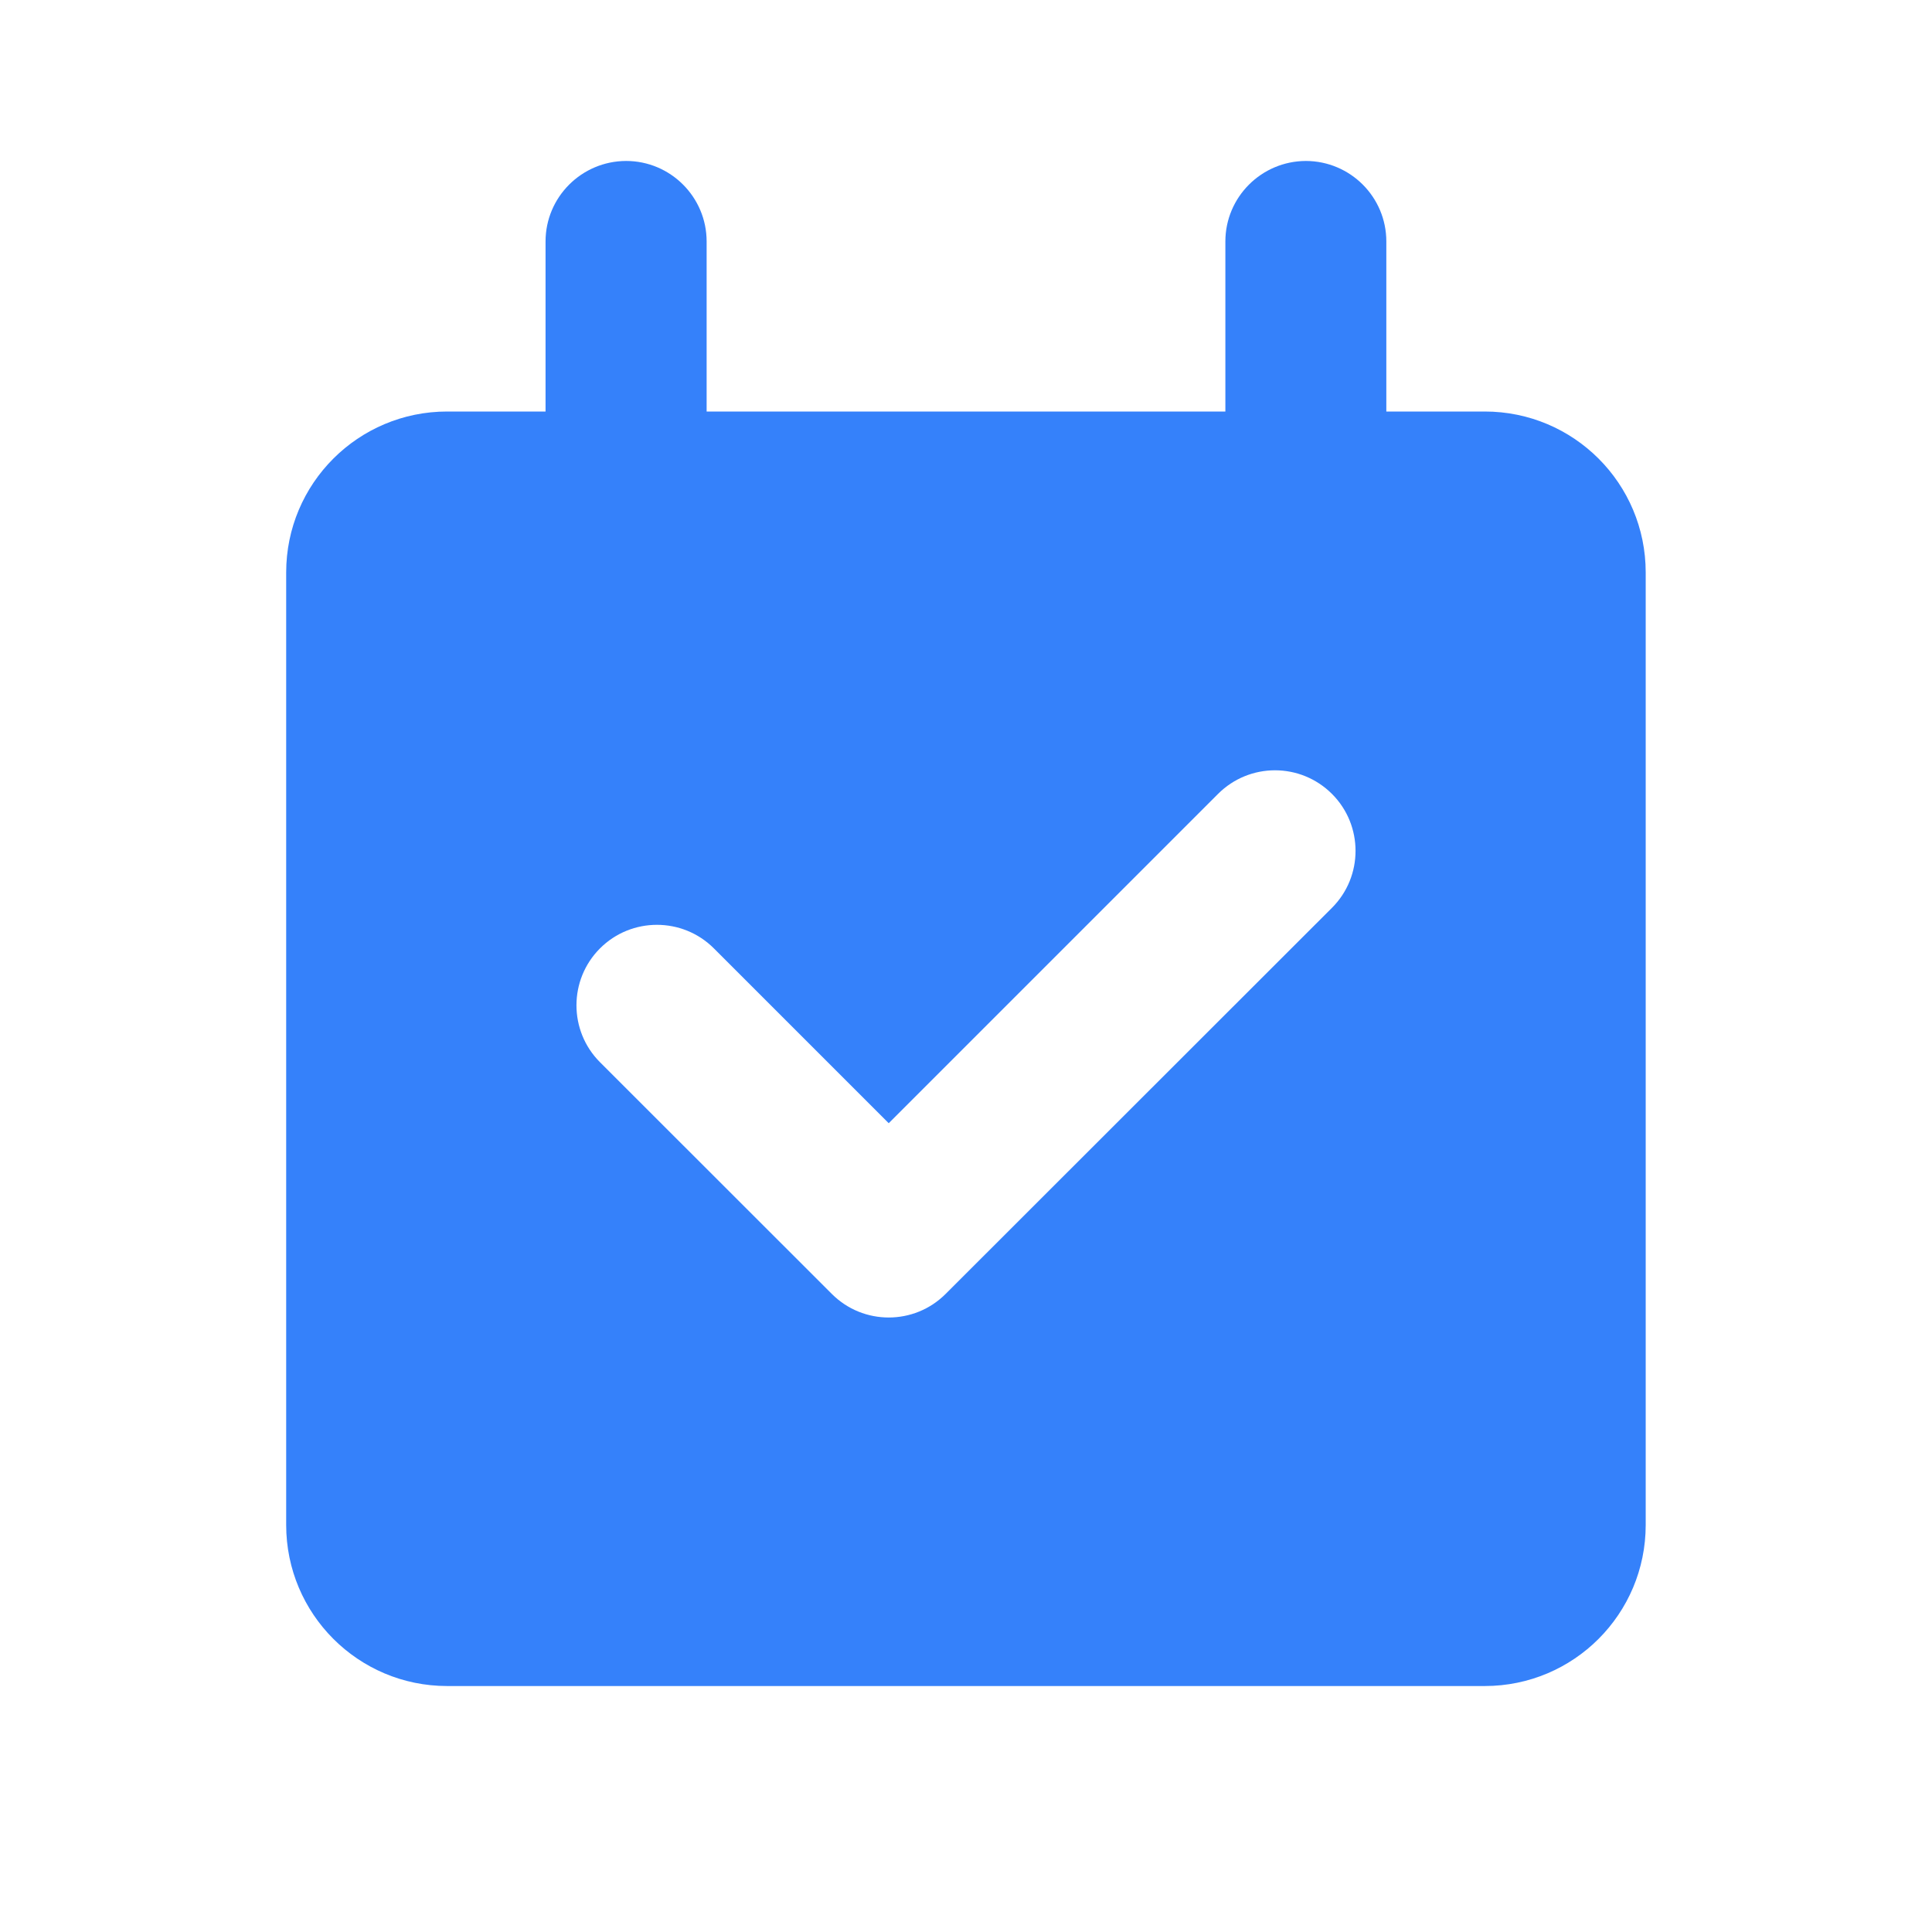
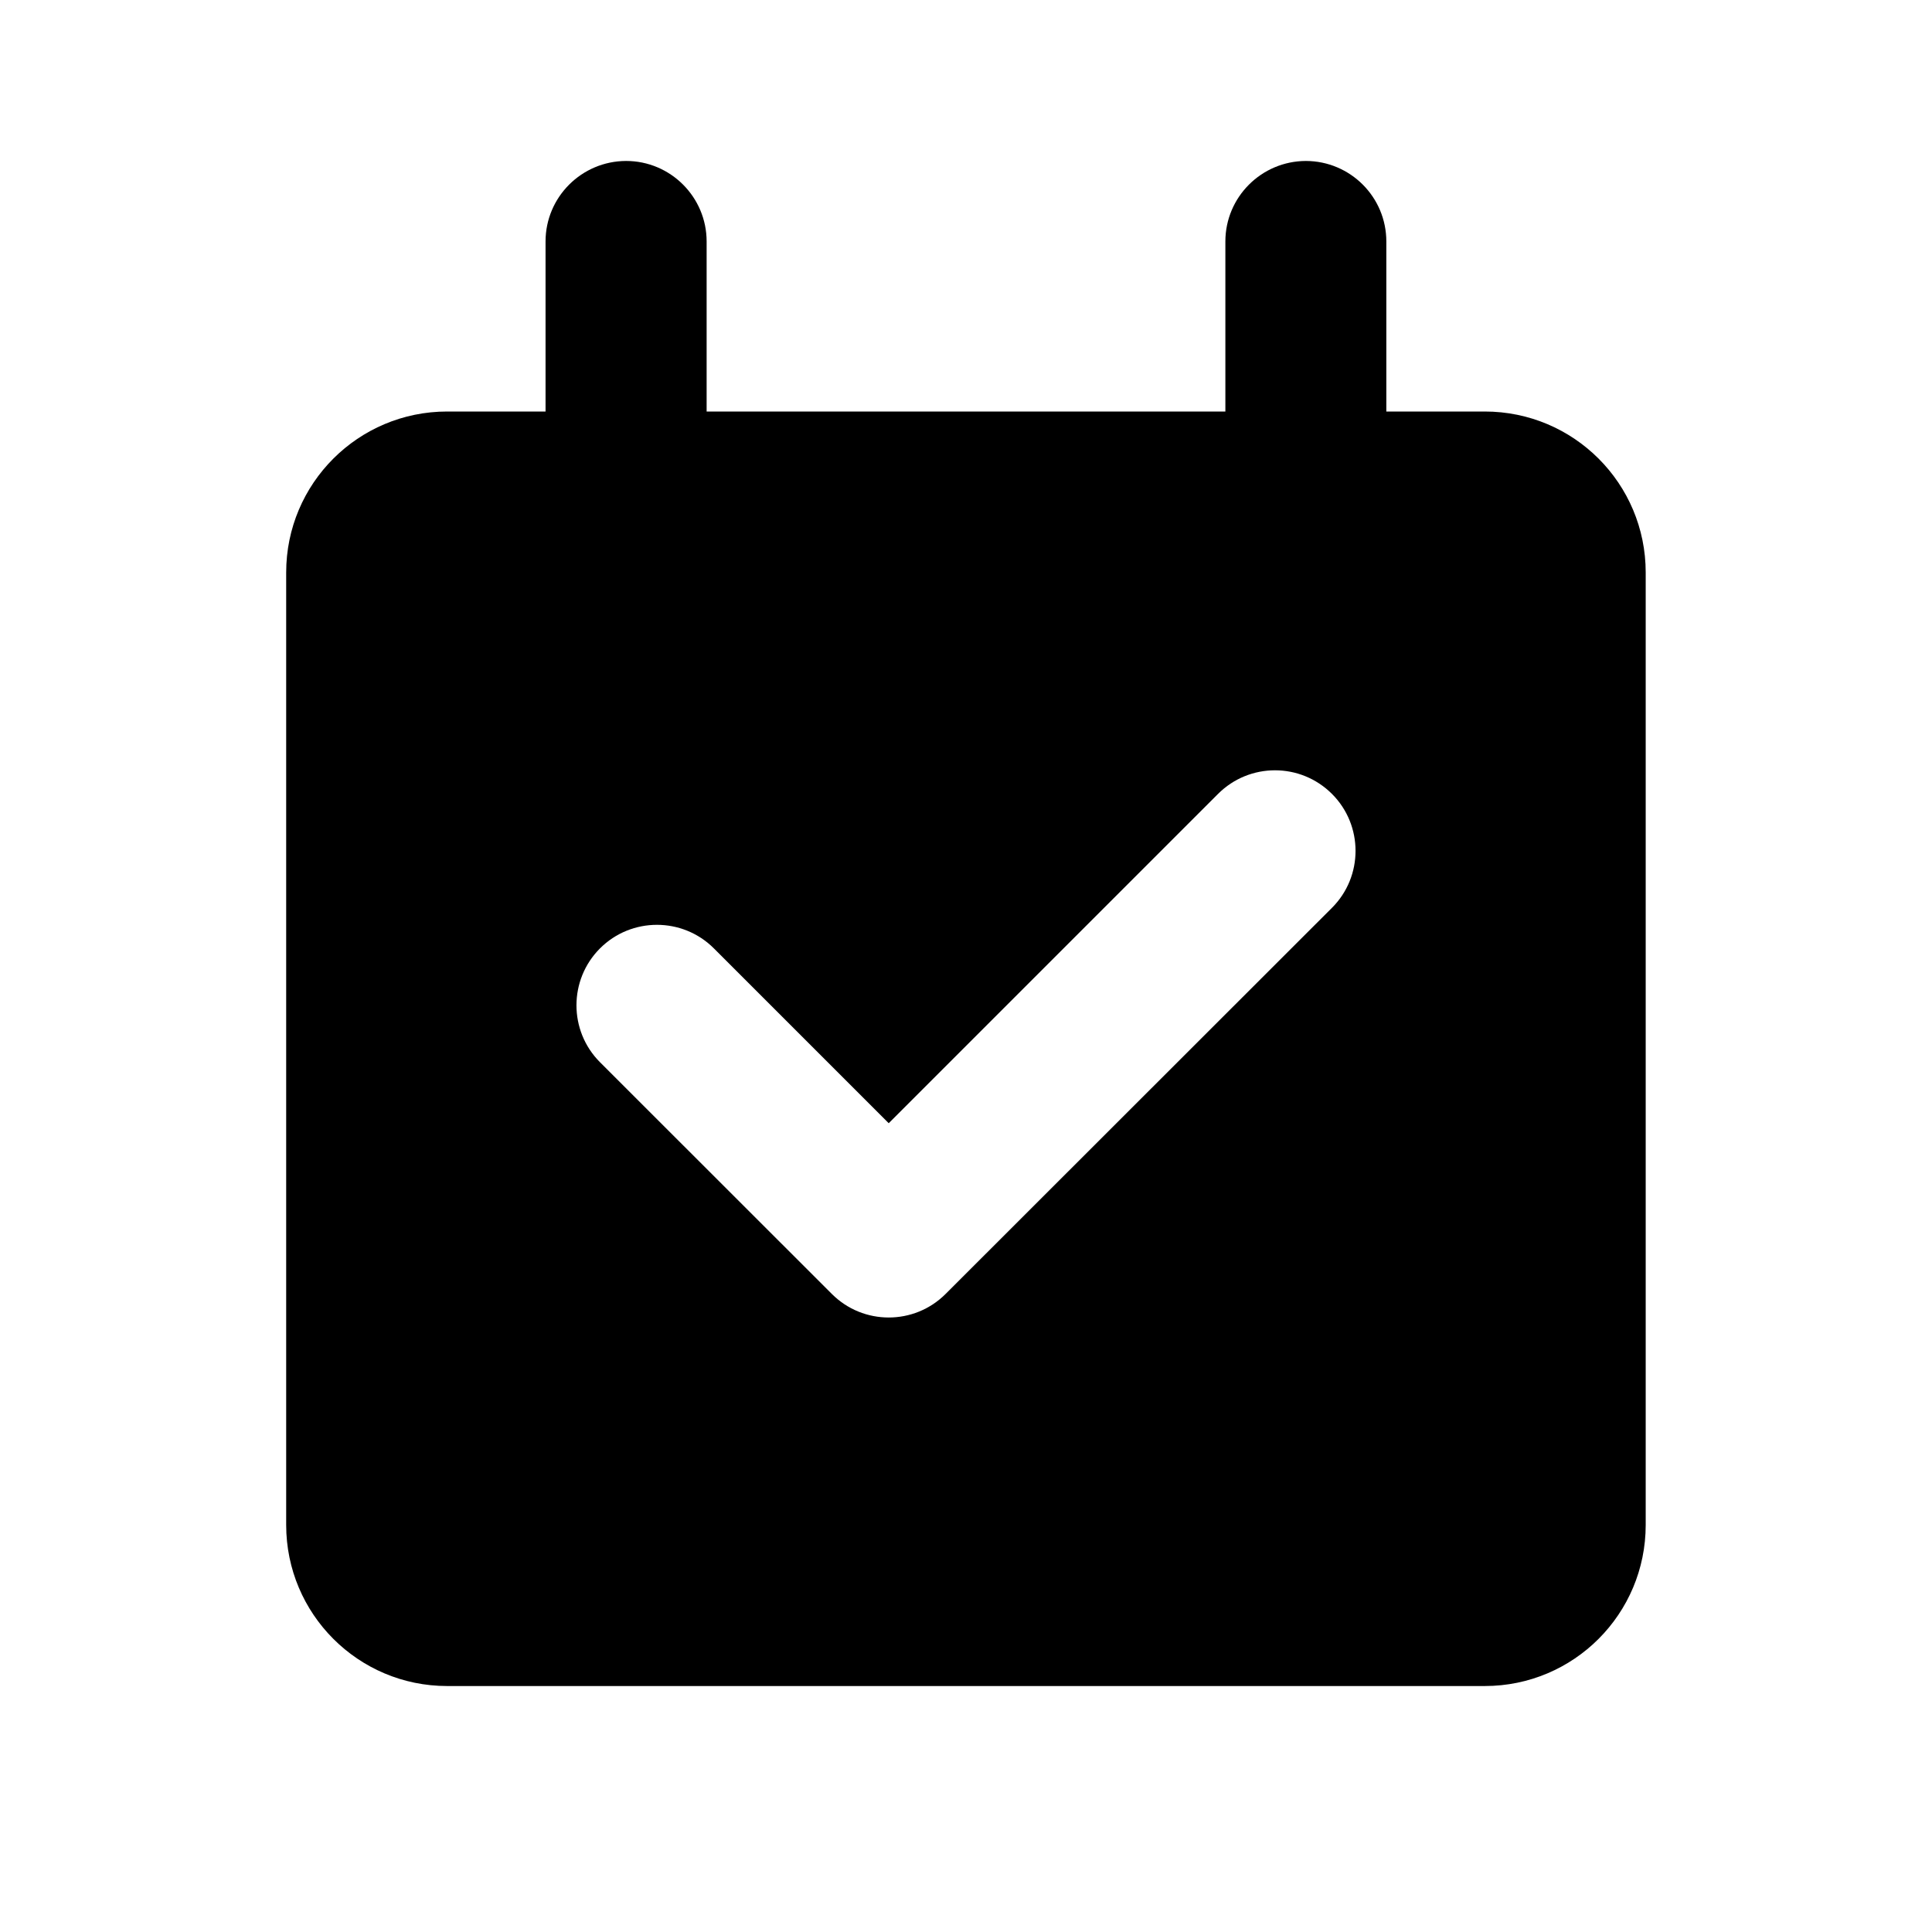
- <svg xmlns="http://www.w3.org/2000/svg" preserveAspectRatio="none" overflow="visible" width="16" height="16" viewBox="0 0 16 16" fill="none">
-   <path d="M10.815 1.333C11.183 1.334 11.481 1.632 11.481 2V3.408H12.296C13.033 3.408 13.629 4.004 13.629 4.741V12.629C13.629 13.366 13.033 13.963 12.296 13.963H3.703C2.967 13.963 2.37 13.366 2.37 12.629V4.741C2.37 4.004 2.967 3.408 3.703 3.408H4.518V2C4.518 1.632 4.817 1.334 5.185 1.333C5.553 1.333 5.852 1.632 5.852 2V3.408H10.148V2C10.148 1.632 10.447 1.334 10.815 1.333ZM11.031 6.575C10.77 6.314 10.348 6.314 10.087 6.575L7.36 9.302L5.912 7.854C5.652 7.594 5.229 7.594 4.969 7.854C4.709 8.114 4.709 8.537 4.969 8.797L6.889 10.716C7.149 10.976 7.571 10.976 7.831 10.716L11.031 7.518C11.291 7.258 11.291 6.835 11.031 6.575Z" fill="#3581FA" />
+ <svg xmlns="http://www.w3.org/2000/svg" viewBox="0 0 16 16" fill="none">
+   <path d="M10.815 1.333C11.183 1.334 11.481 1.632 11.481 2V3.408H12.296C13.033 3.408 13.629 4.004 13.629 4.741V12.629C13.629 13.366 13.033 13.963 12.296 13.963H3.703C2.967 13.963 2.37 13.366 2.37 12.629V4.741C2.37 4.004 2.967 3.408 3.703 3.408H4.518V2C4.518 1.632 4.817 1.334 5.185 1.333C5.553 1.333 5.852 1.632 5.852 2V3.408H10.148V2C10.148 1.632 10.447 1.334 10.815 1.333ZM11.031 6.575C10.77 6.314 10.348 6.314 10.087 6.575L7.36 9.302L5.912 7.854C5.652 7.594 5.229 7.594 4.969 7.854C4.709 8.114 4.709 8.537 4.969 8.797L6.889 10.716C7.149 10.976 7.571 10.976 7.831 10.716L11.031 7.518C11.291 7.258 11.291 6.835 11.031 6.575Z" fill="currentColor" />
</svg>
